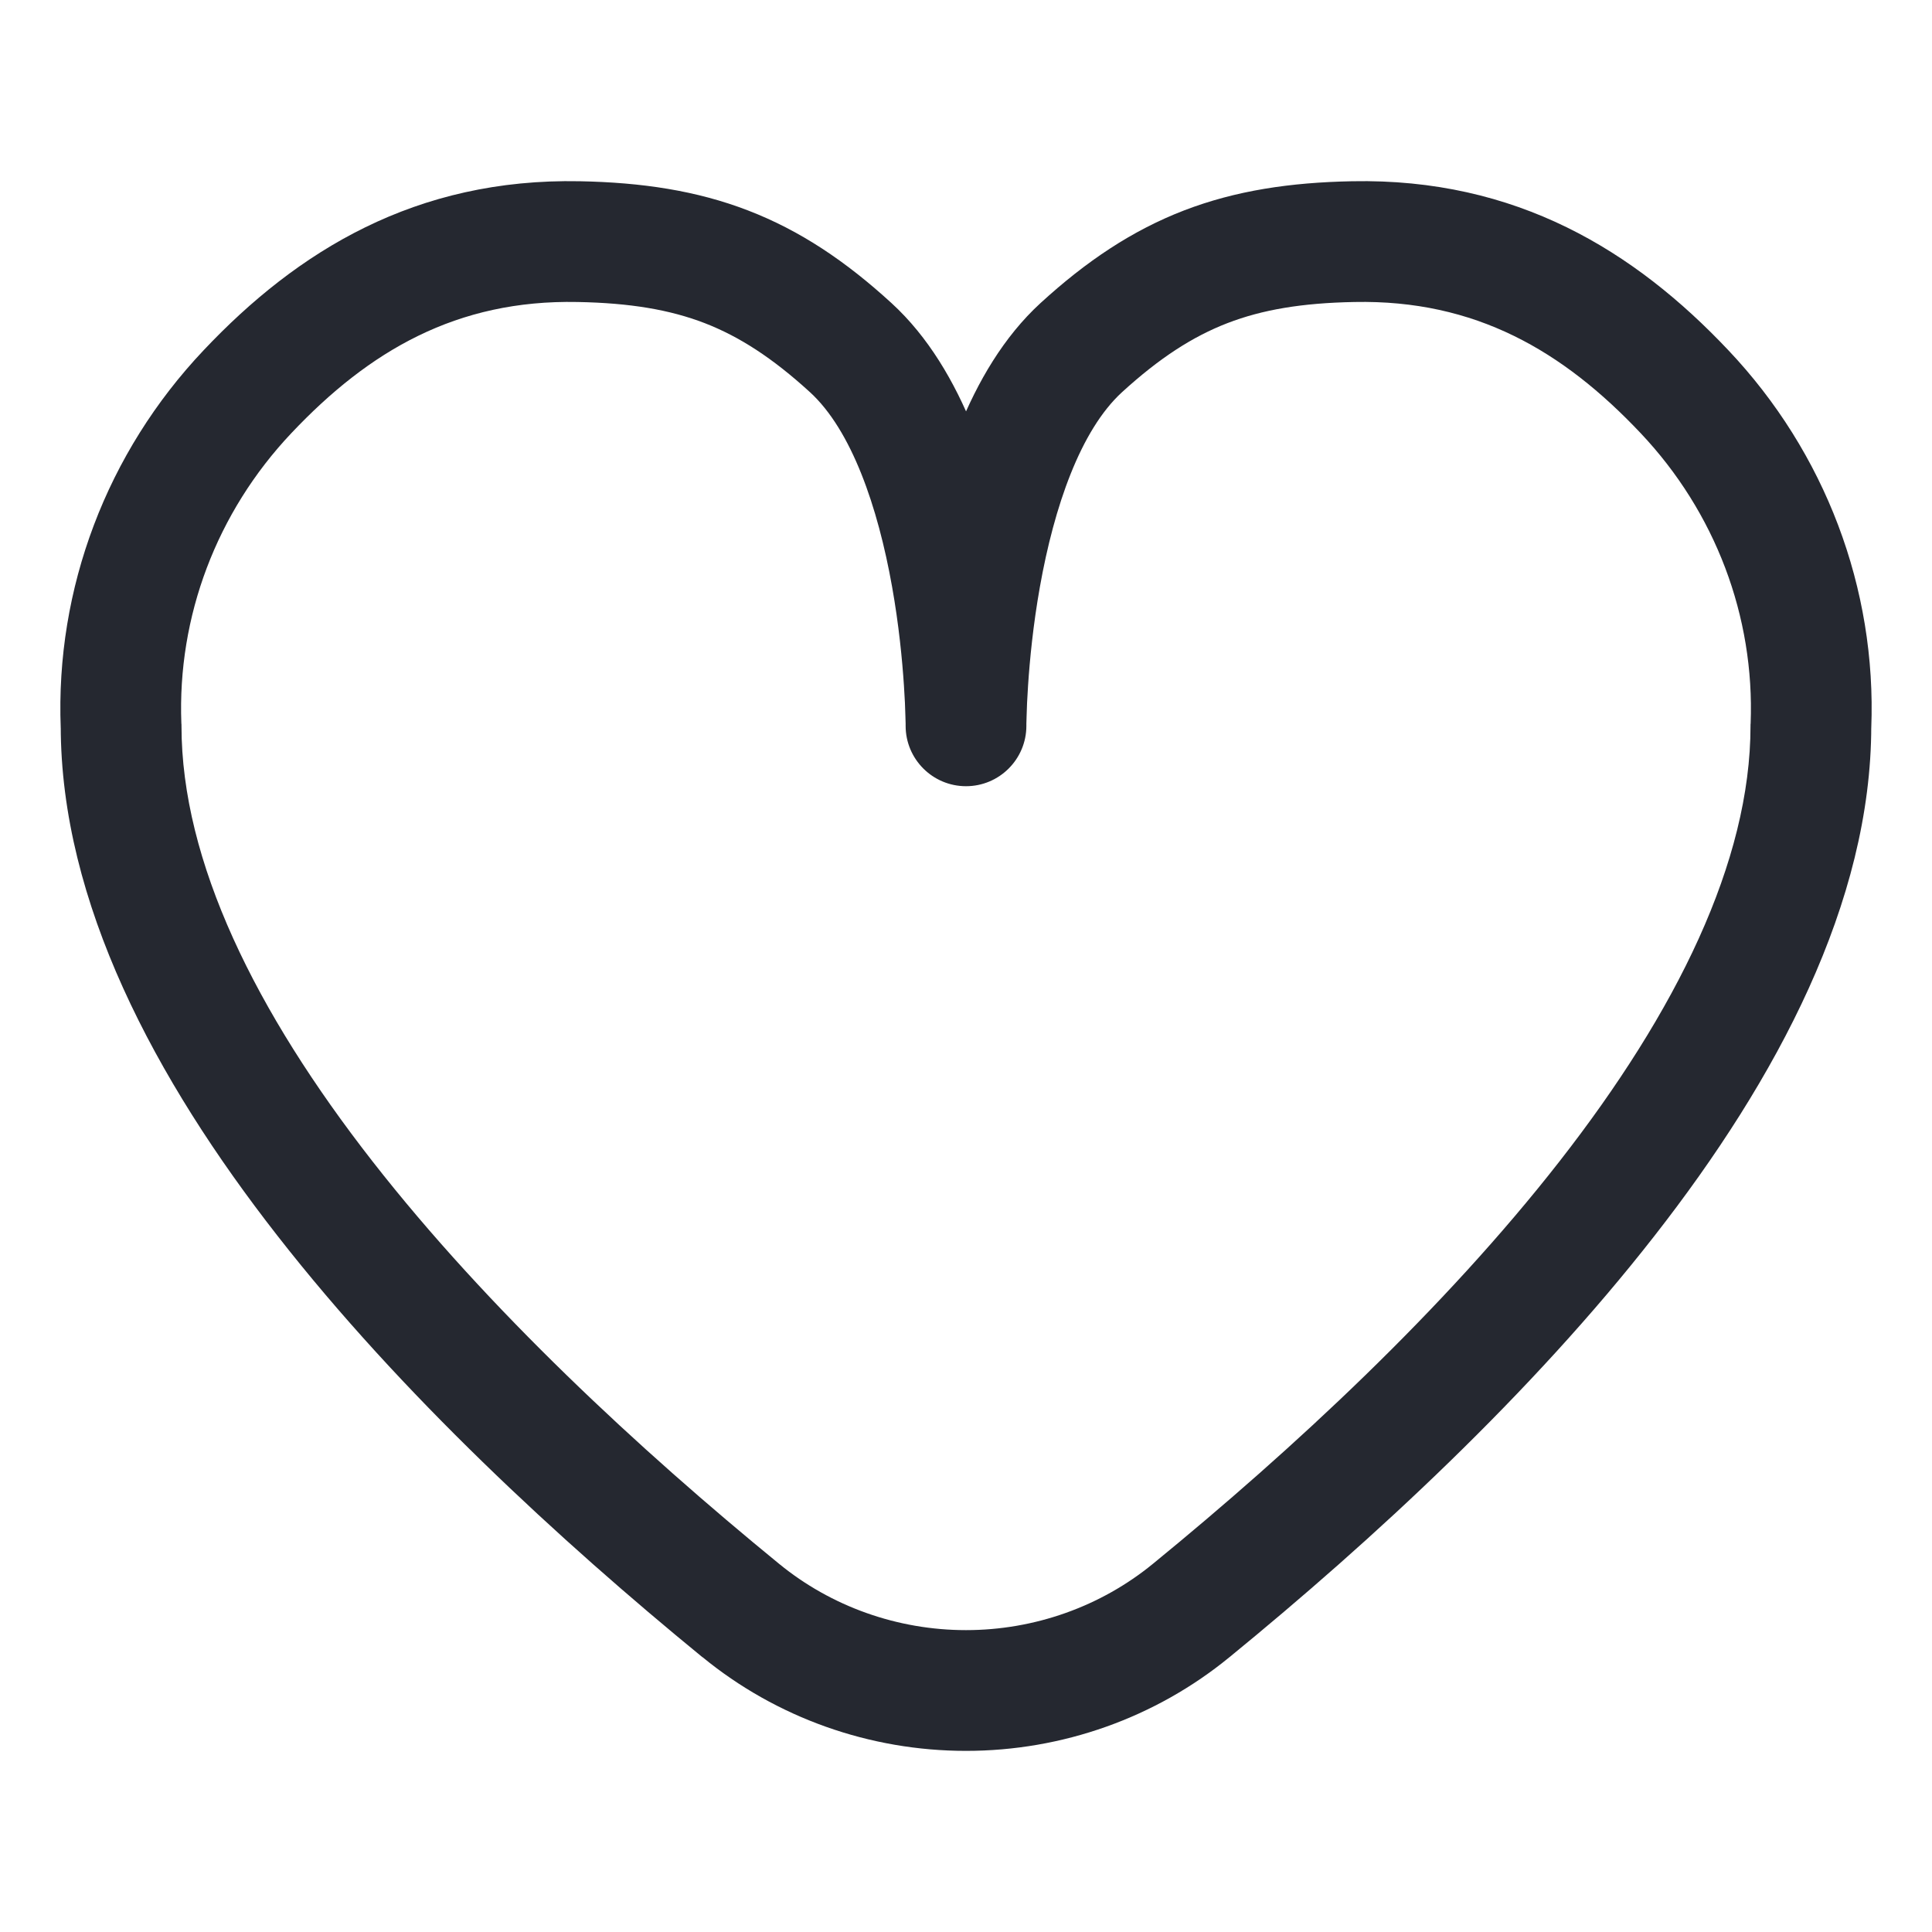
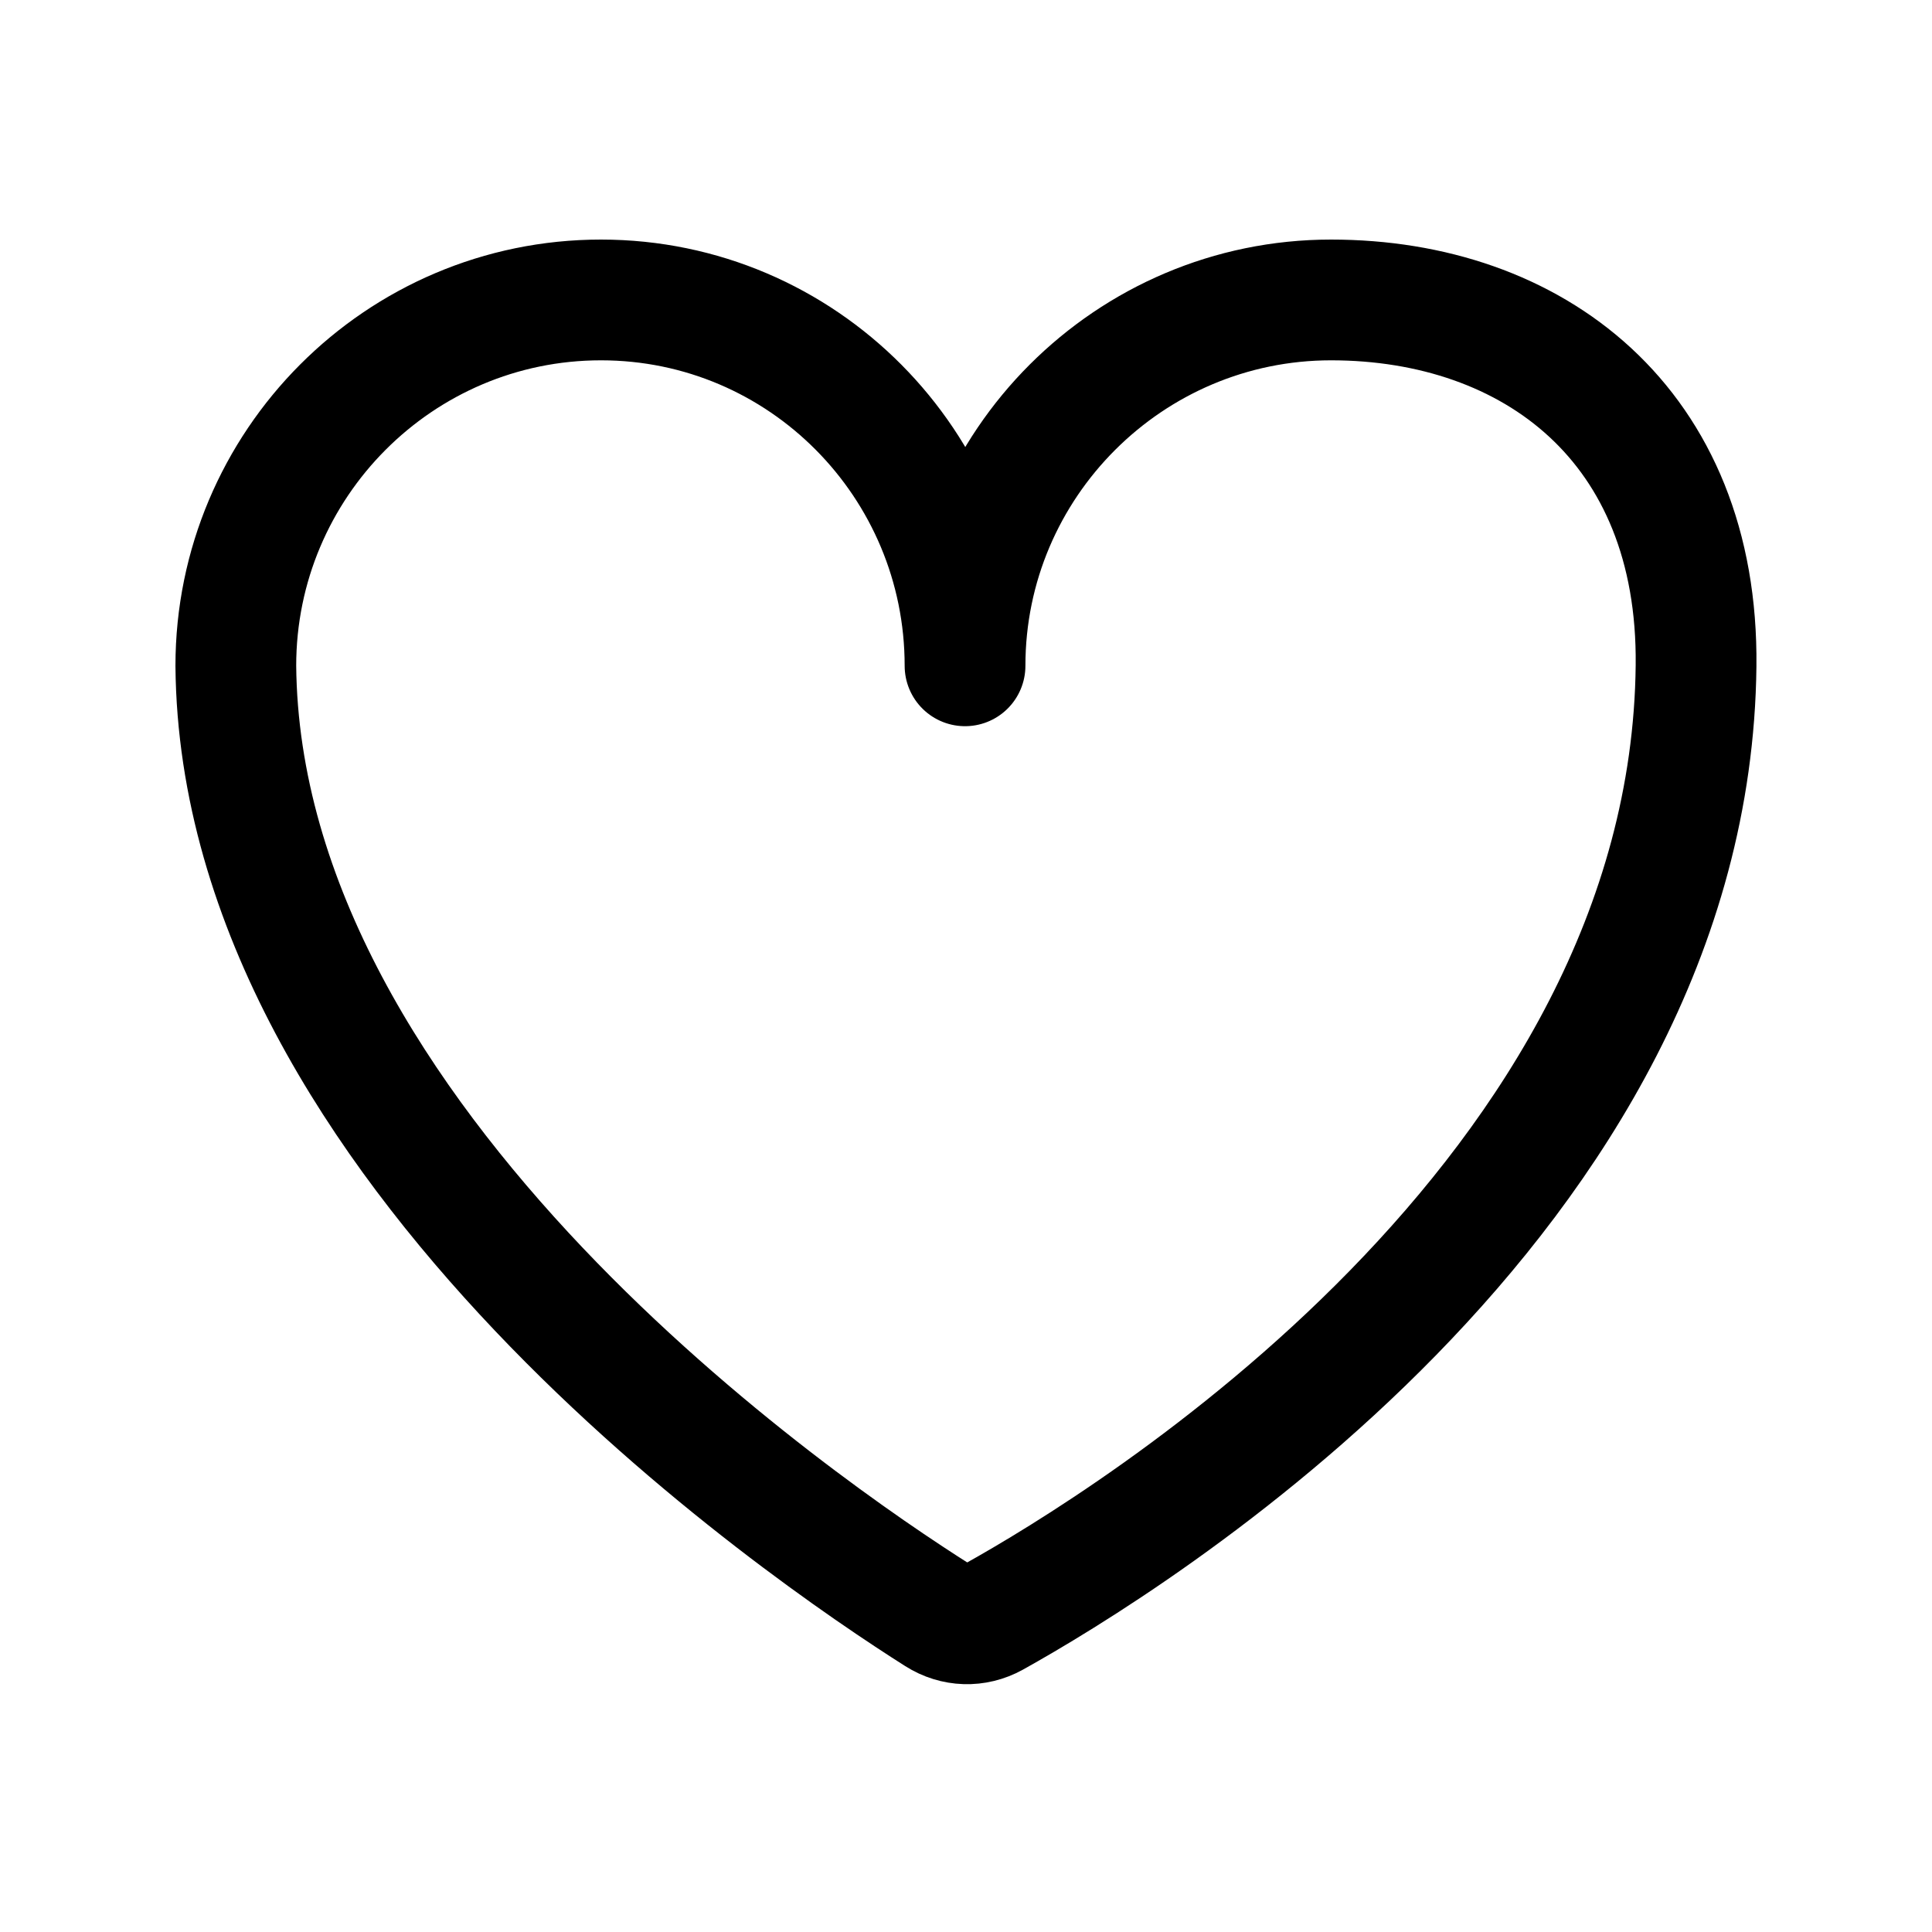
<svg xmlns="http://www.w3.org/2000/svg" width="16" height="16" viewBox="0 0 16 16" fill="none">
-   <path d="M11.207 2.001L11.217 2.501L11.207 2.001ZM8.955 2.879L8.617 2.51L8.955 2.879ZM8 6.011L7.5 6.011C7.5 6.287 7.724 6.511 8 6.511C8.276 6.511 8.5 6.287 8.5 6.011L8 6.011ZM7.046 2.879L7.383 2.51V2.51L7.046 2.879ZM4.793 2.001L4.783 2.501L4.793 2.001ZM1.003 6.011H1.503V6.001L1.502 5.991L1.003 6.011ZM6.134 13.337L6.451 12.95L6.451 12.95L6.134 13.337ZM9.866 13.337L9.549 12.95L9.549 12.95L9.866 13.337ZM14.997 6.011L14.498 5.991L14.497 6.001V6.011H14.997ZM11.207 2.001L11.197 1.501C10.686 1.511 10.234 1.578 9.805 1.743C9.375 1.909 8.996 2.163 8.617 2.51L8.955 2.879L9.292 3.248C9.604 2.963 9.878 2.787 10.165 2.676C10.453 2.565 10.781 2.509 11.217 2.501L11.207 2.001ZM8.955 2.879L8.617 2.51C8.008 3.068 7.749 4.002 7.627 4.685C7.564 5.045 7.532 5.373 7.516 5.611C7.508 5.731 7.504 5.828 7.502 5.897C7.501 5.932 7.501 5.959 7.5 5.978C7.5 5.988 7.5 5.995 7.5 6.001C7.5 6.003 7.5 6.006 7.5 6.007C7.5 6.008 7.5 6.009 7.5 6.009C7.5 6.01 7.5 6.01 7.5 6.01C7.5 6.01 7.5 6.01 7.5 6.01C7.5 6.01 7.5 6.011 8 6.011C8.5 6.011 8.5 6.011 8.5 6.011C8.5 6.011 8.5 6.011 8.5 6.011C8.5 6.011 8.5 6.011 8.5 6.011C8.5 6.011 8.5 6.011 8.5 6.011C8.5 6.01 8.5 6.009 8.5 6.008C8.5 6.005 8.5 6 8.5 5.992C8.5 5.978 8.501 5.956 8.502 5.927C8.503 5.869 8.507 5.783 8.514 5.677C8.528 5.465 8.556 5.174 8.612 4.86C8.73 4.196 8.948 3.563 9.292 3.248L8.955 2.879ZM8 6.011C8.5 6.011 8.5 6.01 8.5 6.01C8.5 6.01 8.5 6.01 8.5 6.01C8.5 6.01 8.5 6.01 8.5 6.009C8.5 6.009 8.5 6.008 8.5 6.007C8.5 6.006 8.5 6.003 8.5 6.001C8.5 5.995 8.5 5.988 8.5 5.978C8.499 5.959 8.499 5.932 8.498 5.897C8.496 5.828 8.492 5.731 8.484 5.611C8.468 5.373 8.436 5.045 8.373 4.685C8.252 4.002 7.993 3.068 7.383 2.51L7.046 2.879L6.708 3.248C7.052 3.563 7.27 4.196 7.388 4.86C7.444 5.174 7.472 5.465 7.486 5.677C7.493 5.783 7.497 5.869 7.498 5.927C7.499 5.956 7.5 5.978 7.5 5.992C7.5 5.999 7.5 6.005 7.5 6.008C7.5 6.009 7.5 6.01 7.5 6.011C7.5 6.011 7.5 6.011 7.5 6.011C7.5 6.011 7.5 6.011 7.5 6.011C7.5 6.011 7.5 6.011 7.5 6.011C7.5 6.011 7.5 6.011 8 6.011ZM7.046 2.879L7.383 2.51C7.004 2.163 6.626 1.909 6.195 1.743C5.767 1.578 5.314 1.511 4.803 1.501L4.793 2.001L4.783 2.501C5.219 2.509 5.548 2.565 5.836 2.676C6.122 2.787 6.396 2.963 6.708 3.248L7.046 2.879ZM4.793 2.001L4.803 1.501C3.442 1.474 2.463 2.078 1.687 2.9L2.05 3.243L2.413 3.587C3.057 2.905 3.782 2.481 4.783 2.501L4.793 2.001ZM2.05 3.243L1.687 2.9C0.885 3.747 0.458 4.873 0.503 6.03L1.003 6.011L1.502 5.991C1.468 5.106 1.794 4.242 2.413 3.587L2.05 3.243ZM1.003 6.011H0.503C0.503 7.472 1.284 8.936 2.297 10.233C3.319 11.543 4.633 12.755 5.817 13.724L6.134 13.337L6.451 12.95C5.294 12.004 4.043 10.845 3.085 9.618C2.117 8.378 1.503 7.135 1.503 6.011H1.003ZM6.134 13.337L5.817 13.723C6.43 14.226 7.203 14.5 8 14.5V14V13.5C7.432 13.5 6.883 13.304 6.451 12.95L6.134 13.337ZM8 14V14.5C8.797 14.5 9.57 14.226 10.183 13.723L9.866 13.337L9.549 12.95C9.117 13.304 8.568 13.5 8 13.5V14ZM9.866 13.337L10.182 13.724C11.367 12.755 12.681 11.543 13.703 10.233C14.716 8.936 15.497 7.472 15.497 6.011H14.997H14.497C14.497 7.135 13.883 8.378 12.915 9.618C11.957 10.845 10.706 12.004 9.549 12.95L9.866 13.337ZM14.997 6.011L15.497 6.03C15.542 4.873 15.115 3.747 14.313 2.9L13.95 3.243L13.587 3.587C14.206 4.242 14.532 5.106 14.498 5.991L14.997 6.011ZM13.95 3.243L14.313 2.9C13.537 2.078 12.558 1.474 11.197 1.501L11.207 2.001L11.217 2.501C12.218 2.481 12.943 2.905 13.587 3.587L13.95 3.243Z" fill="#252830" />
+   <path d="M8.229 13.39C9.341 12.771 13.999 9.919 14.046 5.514C14.068 3.516 12.693 2.484 11.023 2.484C9.353 2.484 7.992 3.844 7.992 5.514C7.992 3.844 6.646 2.484 4.977 2.484C3.307 2.484 1.953 3.844 1.953 5.514C1.988 9.489 6.669 12.683 7.765 13.376C7.907 13.466 8.081 13.472 8.229 13.39Z" stroke="black" stroke-linejoin="round" />
</svg>
